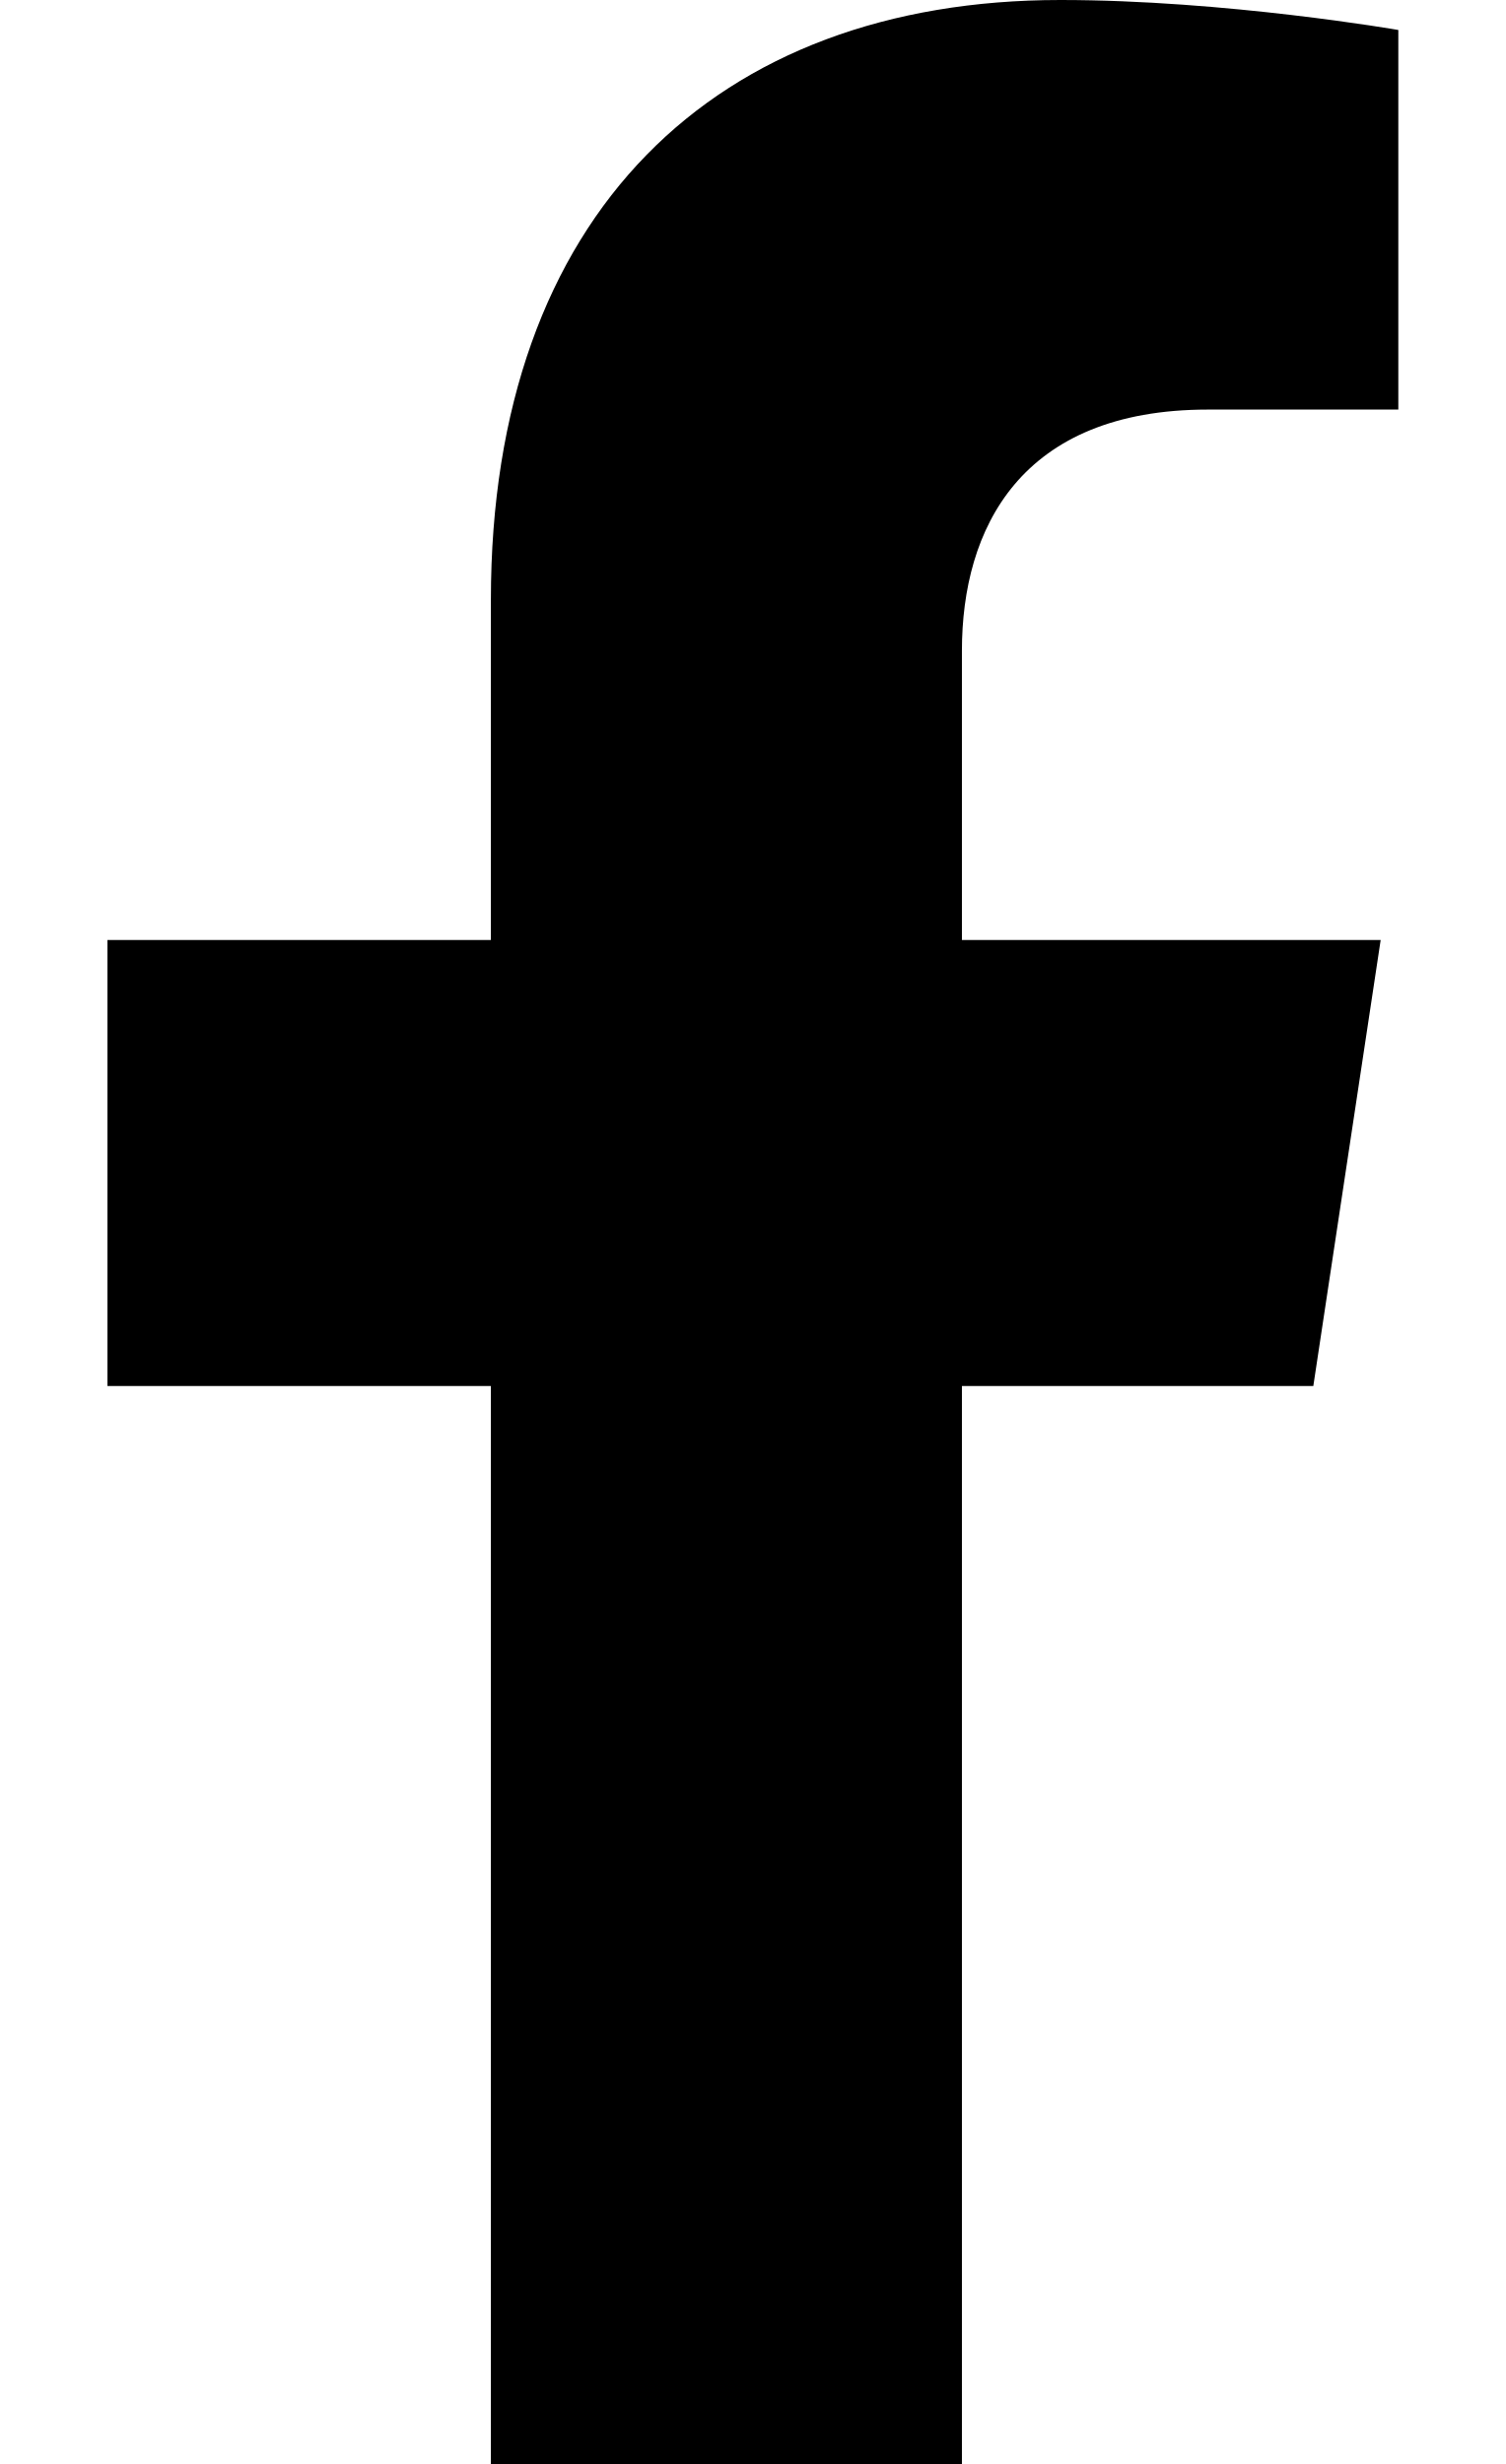
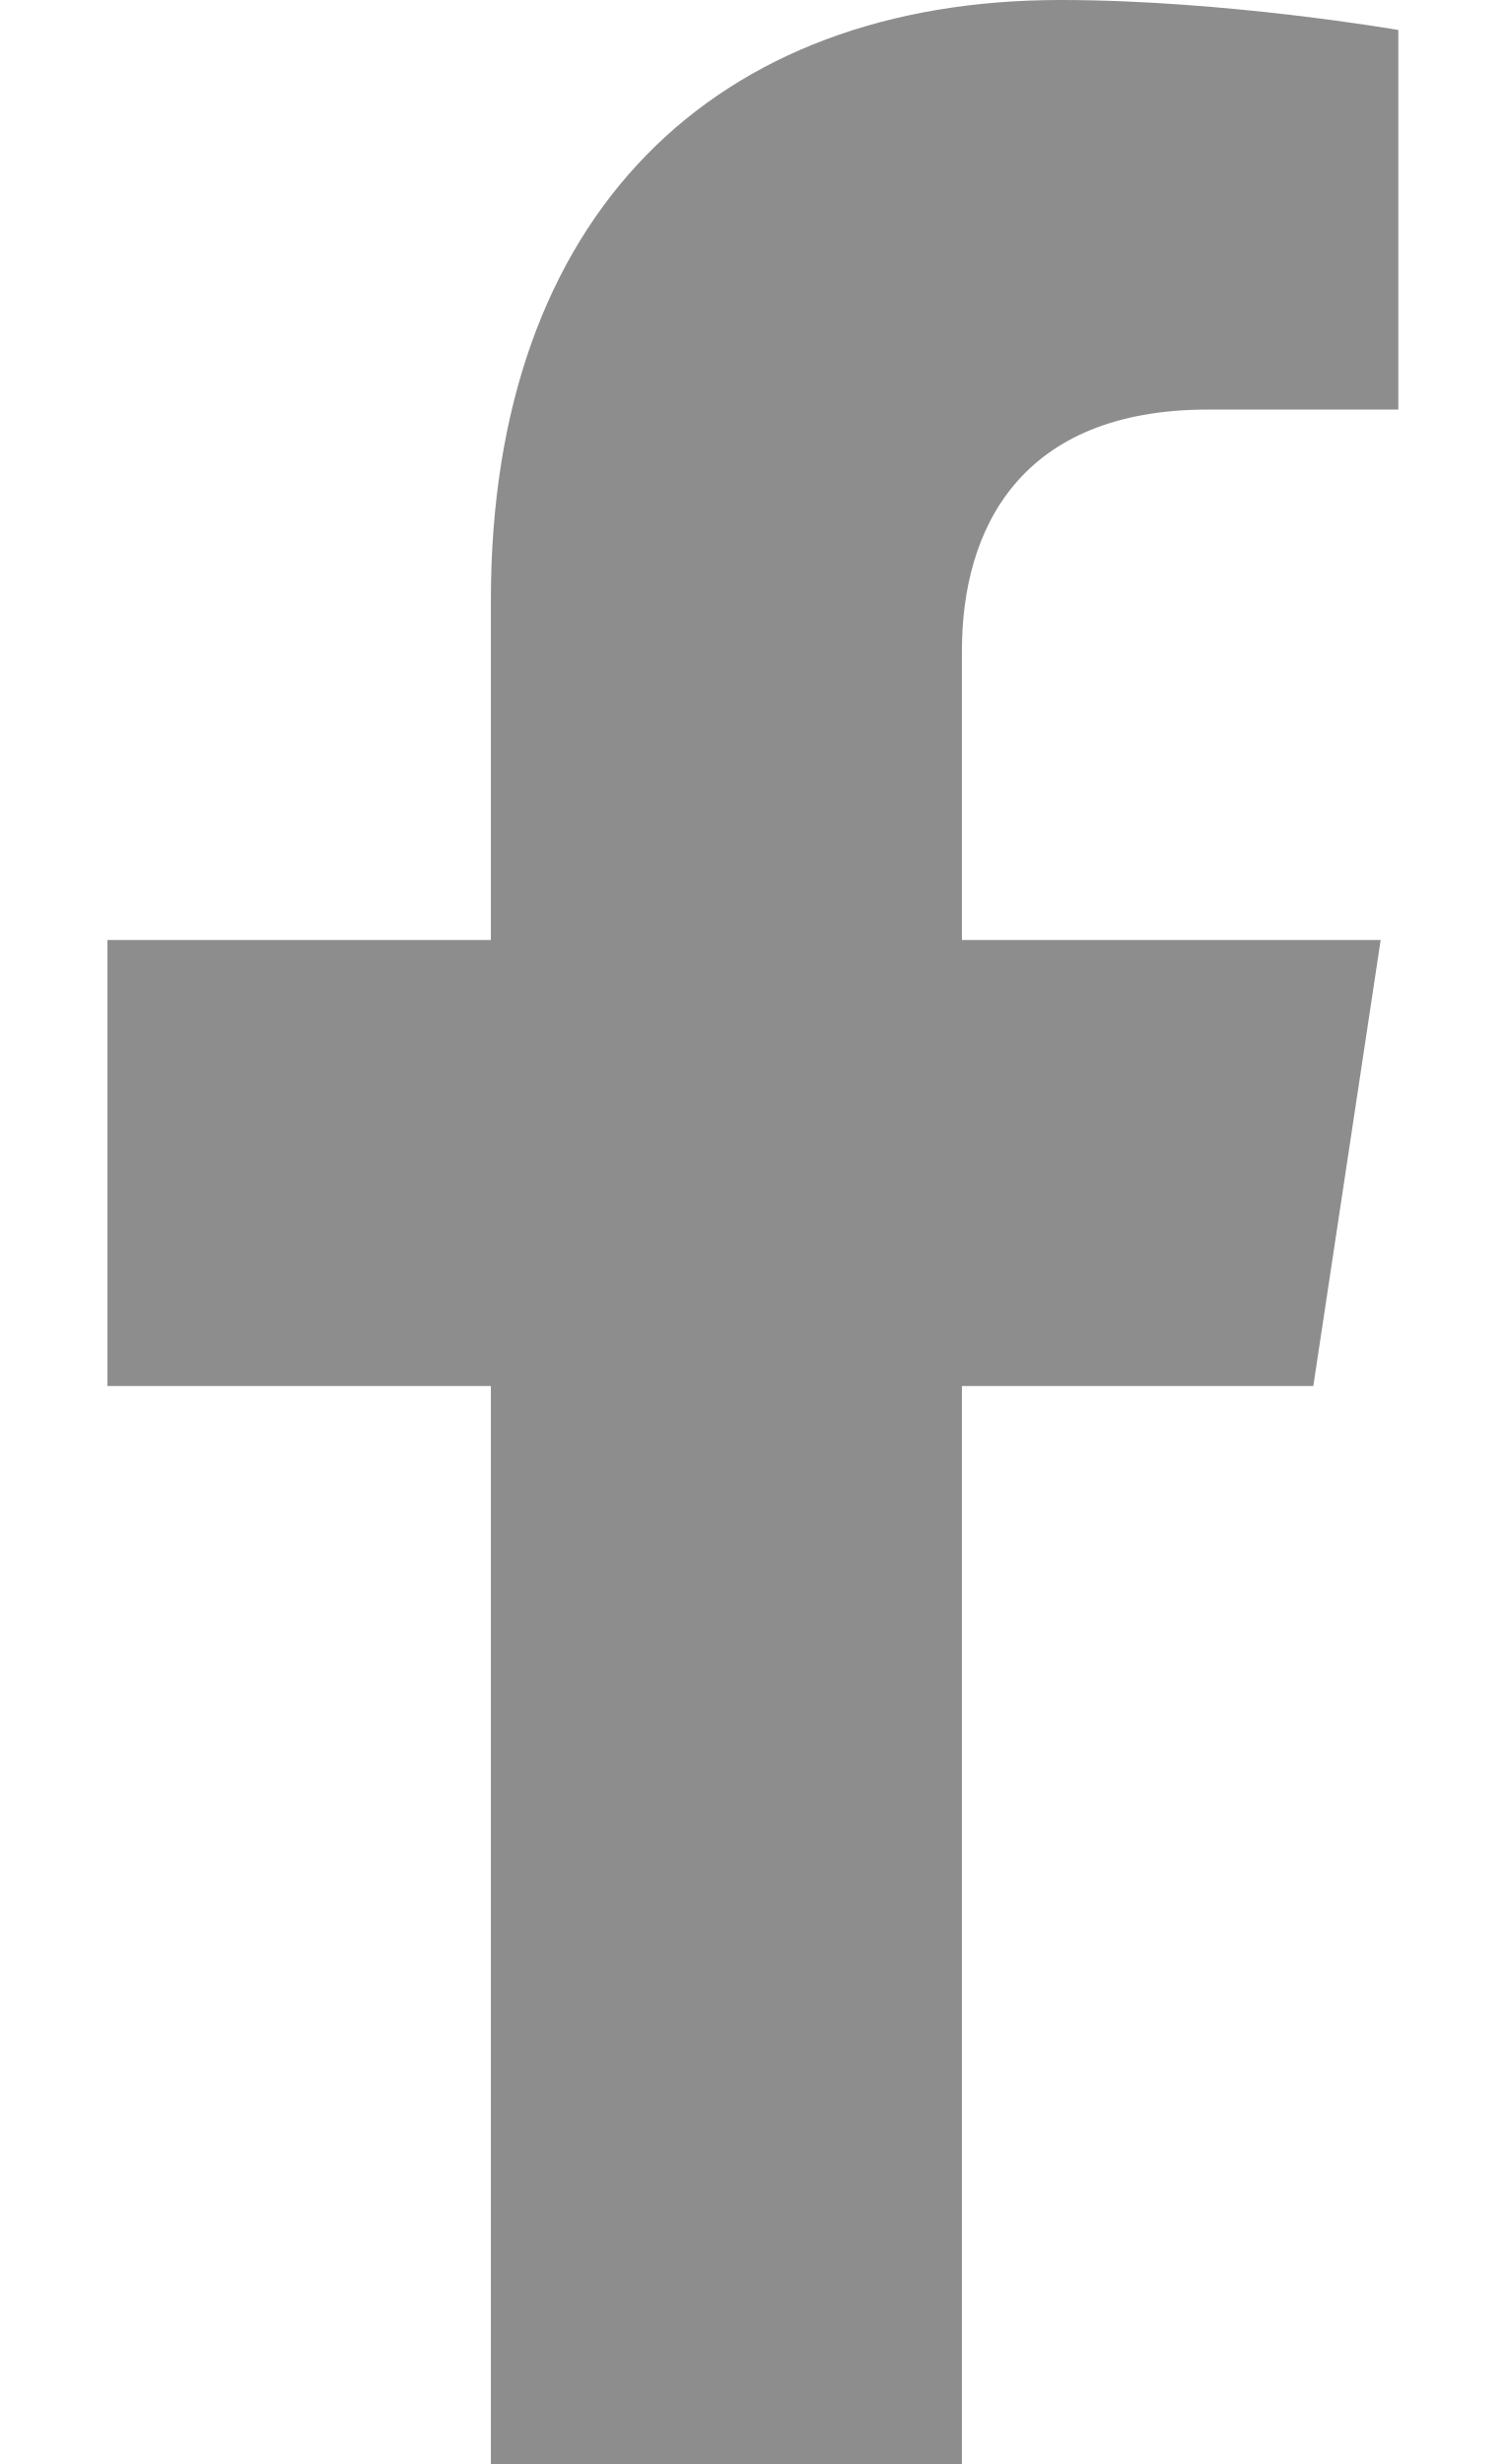
<svg xmlns="http://www.w3.org/2000/svg" width="11px" height="18px" viewBox="0 0 11 18" version="1.1">
  <g id="surface1">
-     <path style=" stroke:none;fill-rule:nonzero;fill:rgb(0%,0%,0%);fill-opacity:1;" d="M 9.594 10.125 L 10.086 6.867 L 7.027 6.867 L 7.027 4.754 C 7.027 3.863 7.453 2.992 8.824 2.992 L 10.215 2.992 L 10.215 0.219 C 10.215 0.219 8.953 0 7.746 0 C 5.23 0 3.586 1.559 3.586 4.383 L 3.586 6.867 L 0.785 6.867 L 0.785 10.125 L 3.586 10.125 L 3.586 18 L 7.027 18 L 7.027 10.125 Z M 9.594 10.125 " />
+     <path style="fill:#8d8d8d" d="M 9.594 10.125 L 10.086 6.867 L 7.027 6.867 L 7.027 4.754 C 7.027 3.863 7.453 2.992 8.824 2.992 L 10.215 2.992 L 10.215 0.219 C 10.215 0.219 8.953 0 7.746 0 C 5.23 0 3.586 1.559 3.586 4.383 L 3.586 6.867 L 0.785 6.867 L 0.785 10.125 L 3.586 10.125 L 3.586 18 L 7.027 18 L 7.027 10.125 Z M 9.594 10.125 " />
  </g>
</svg>
